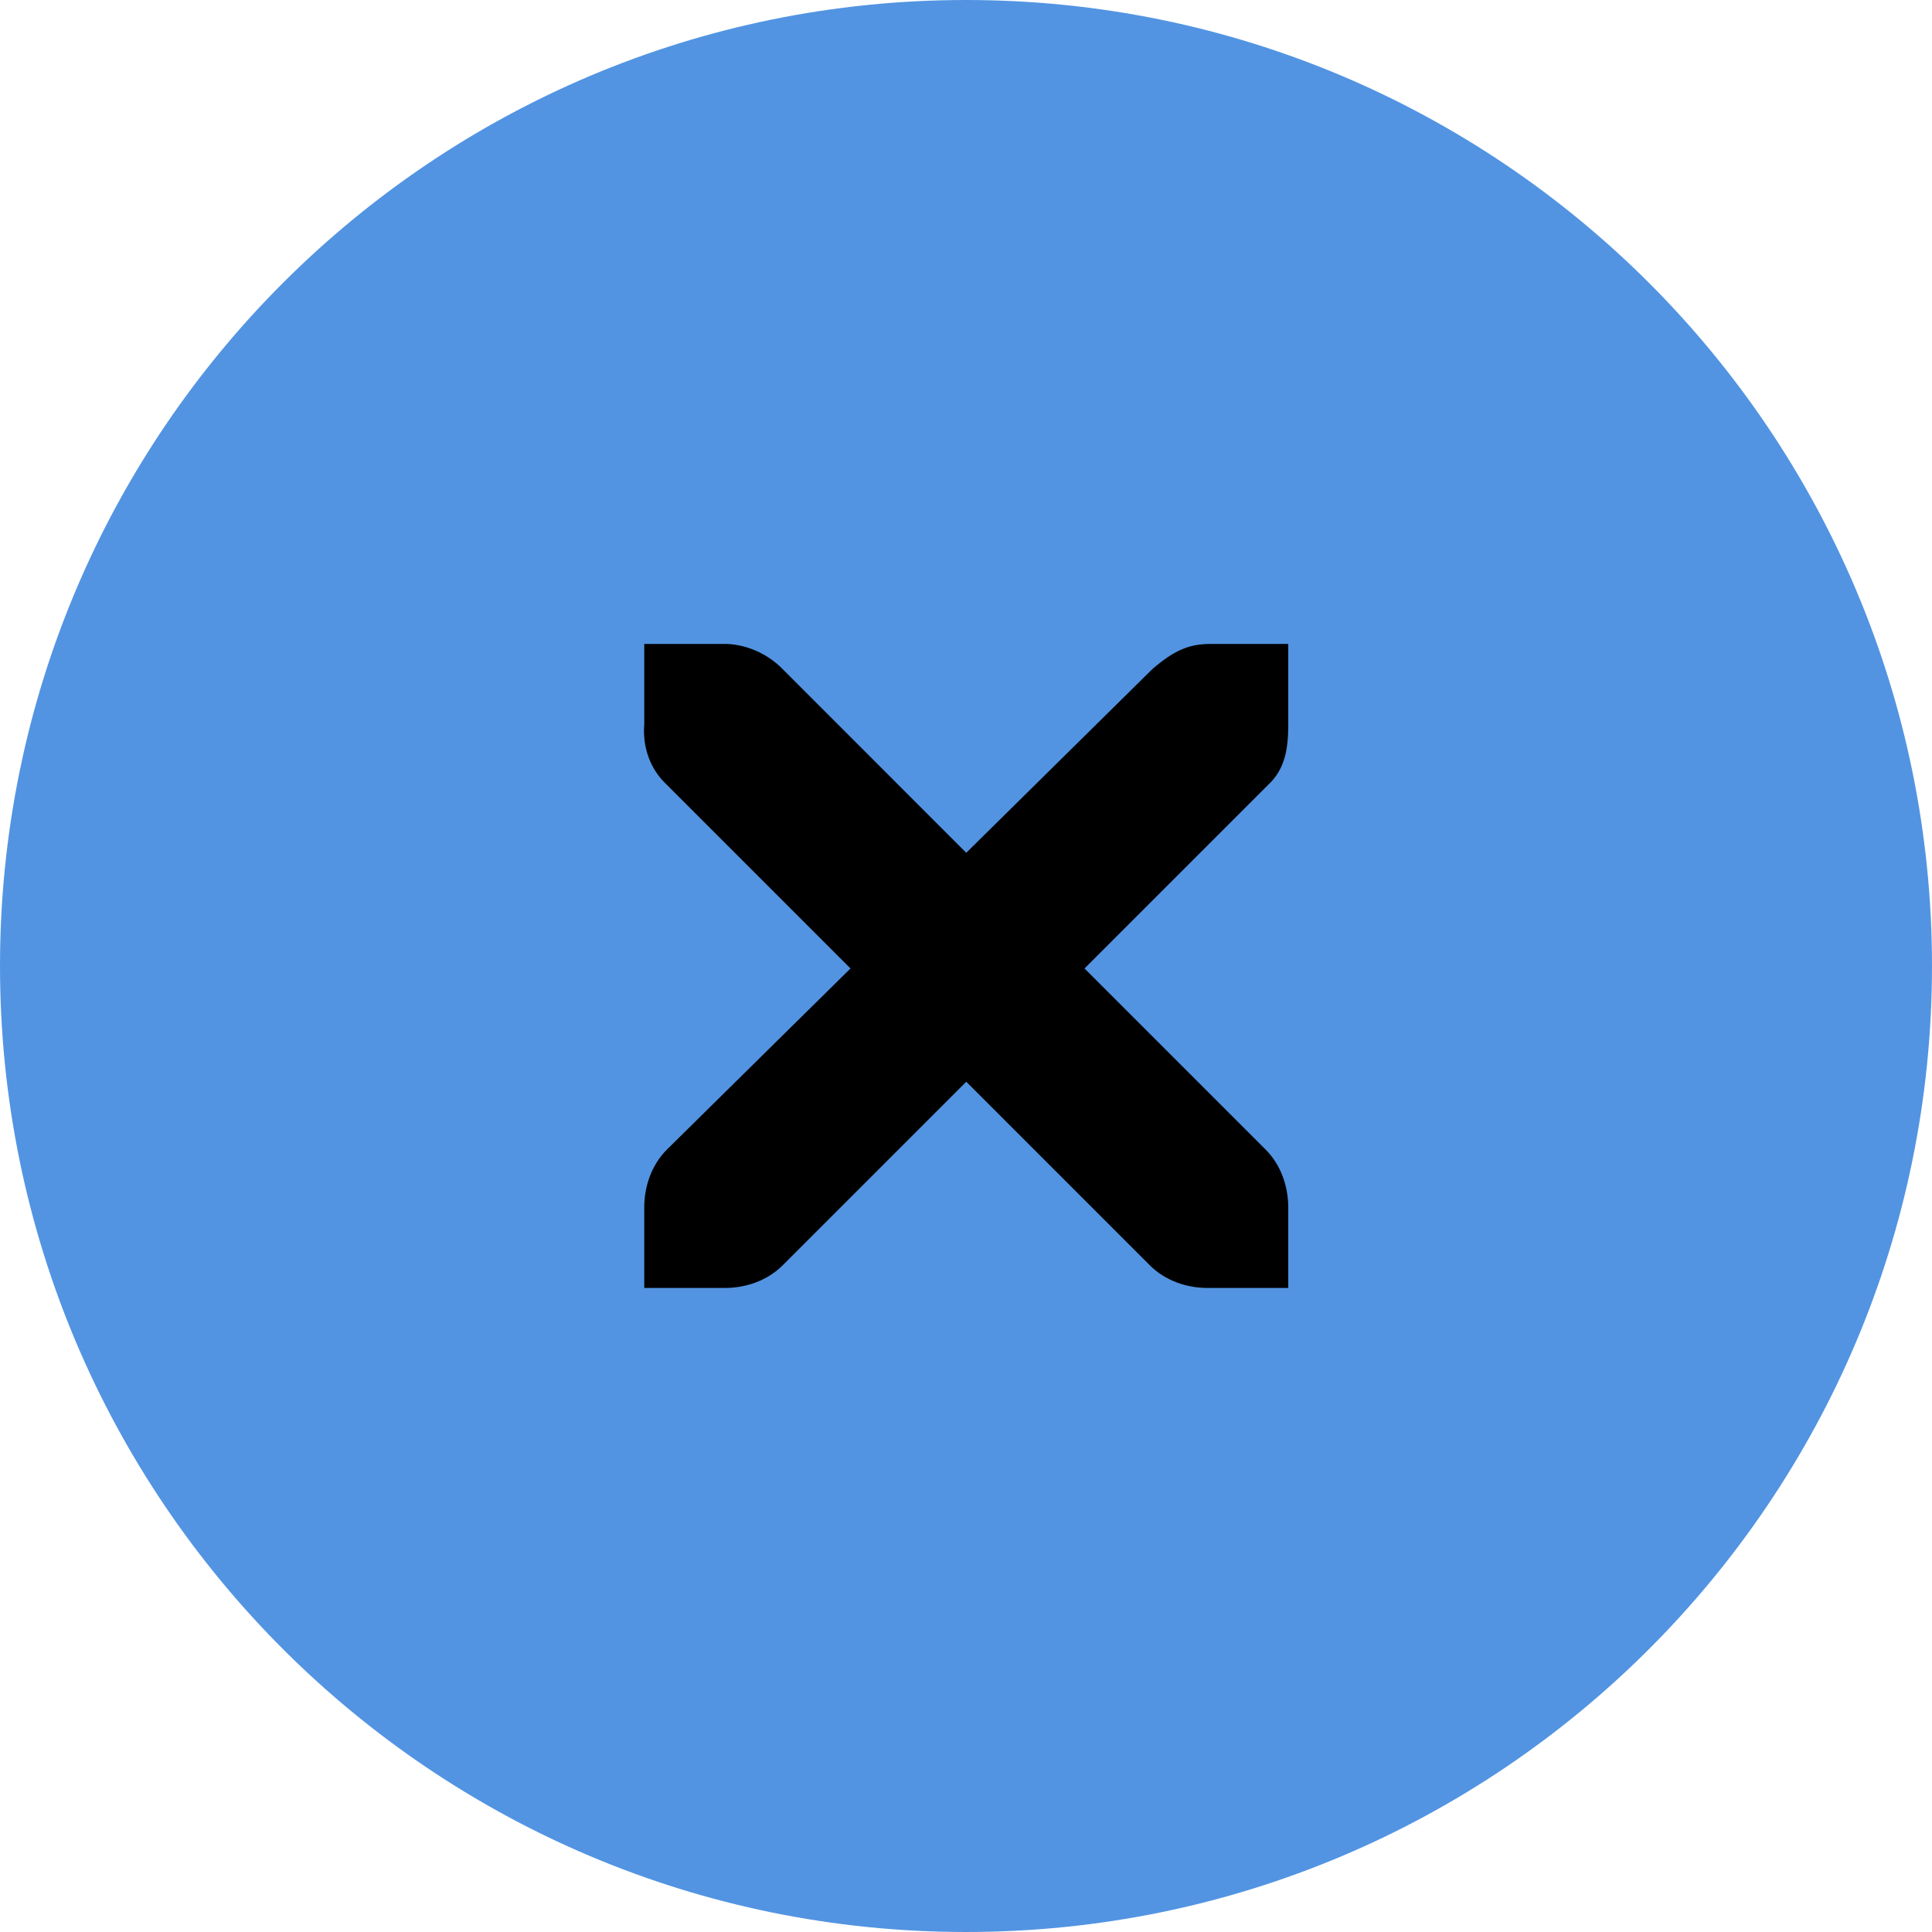
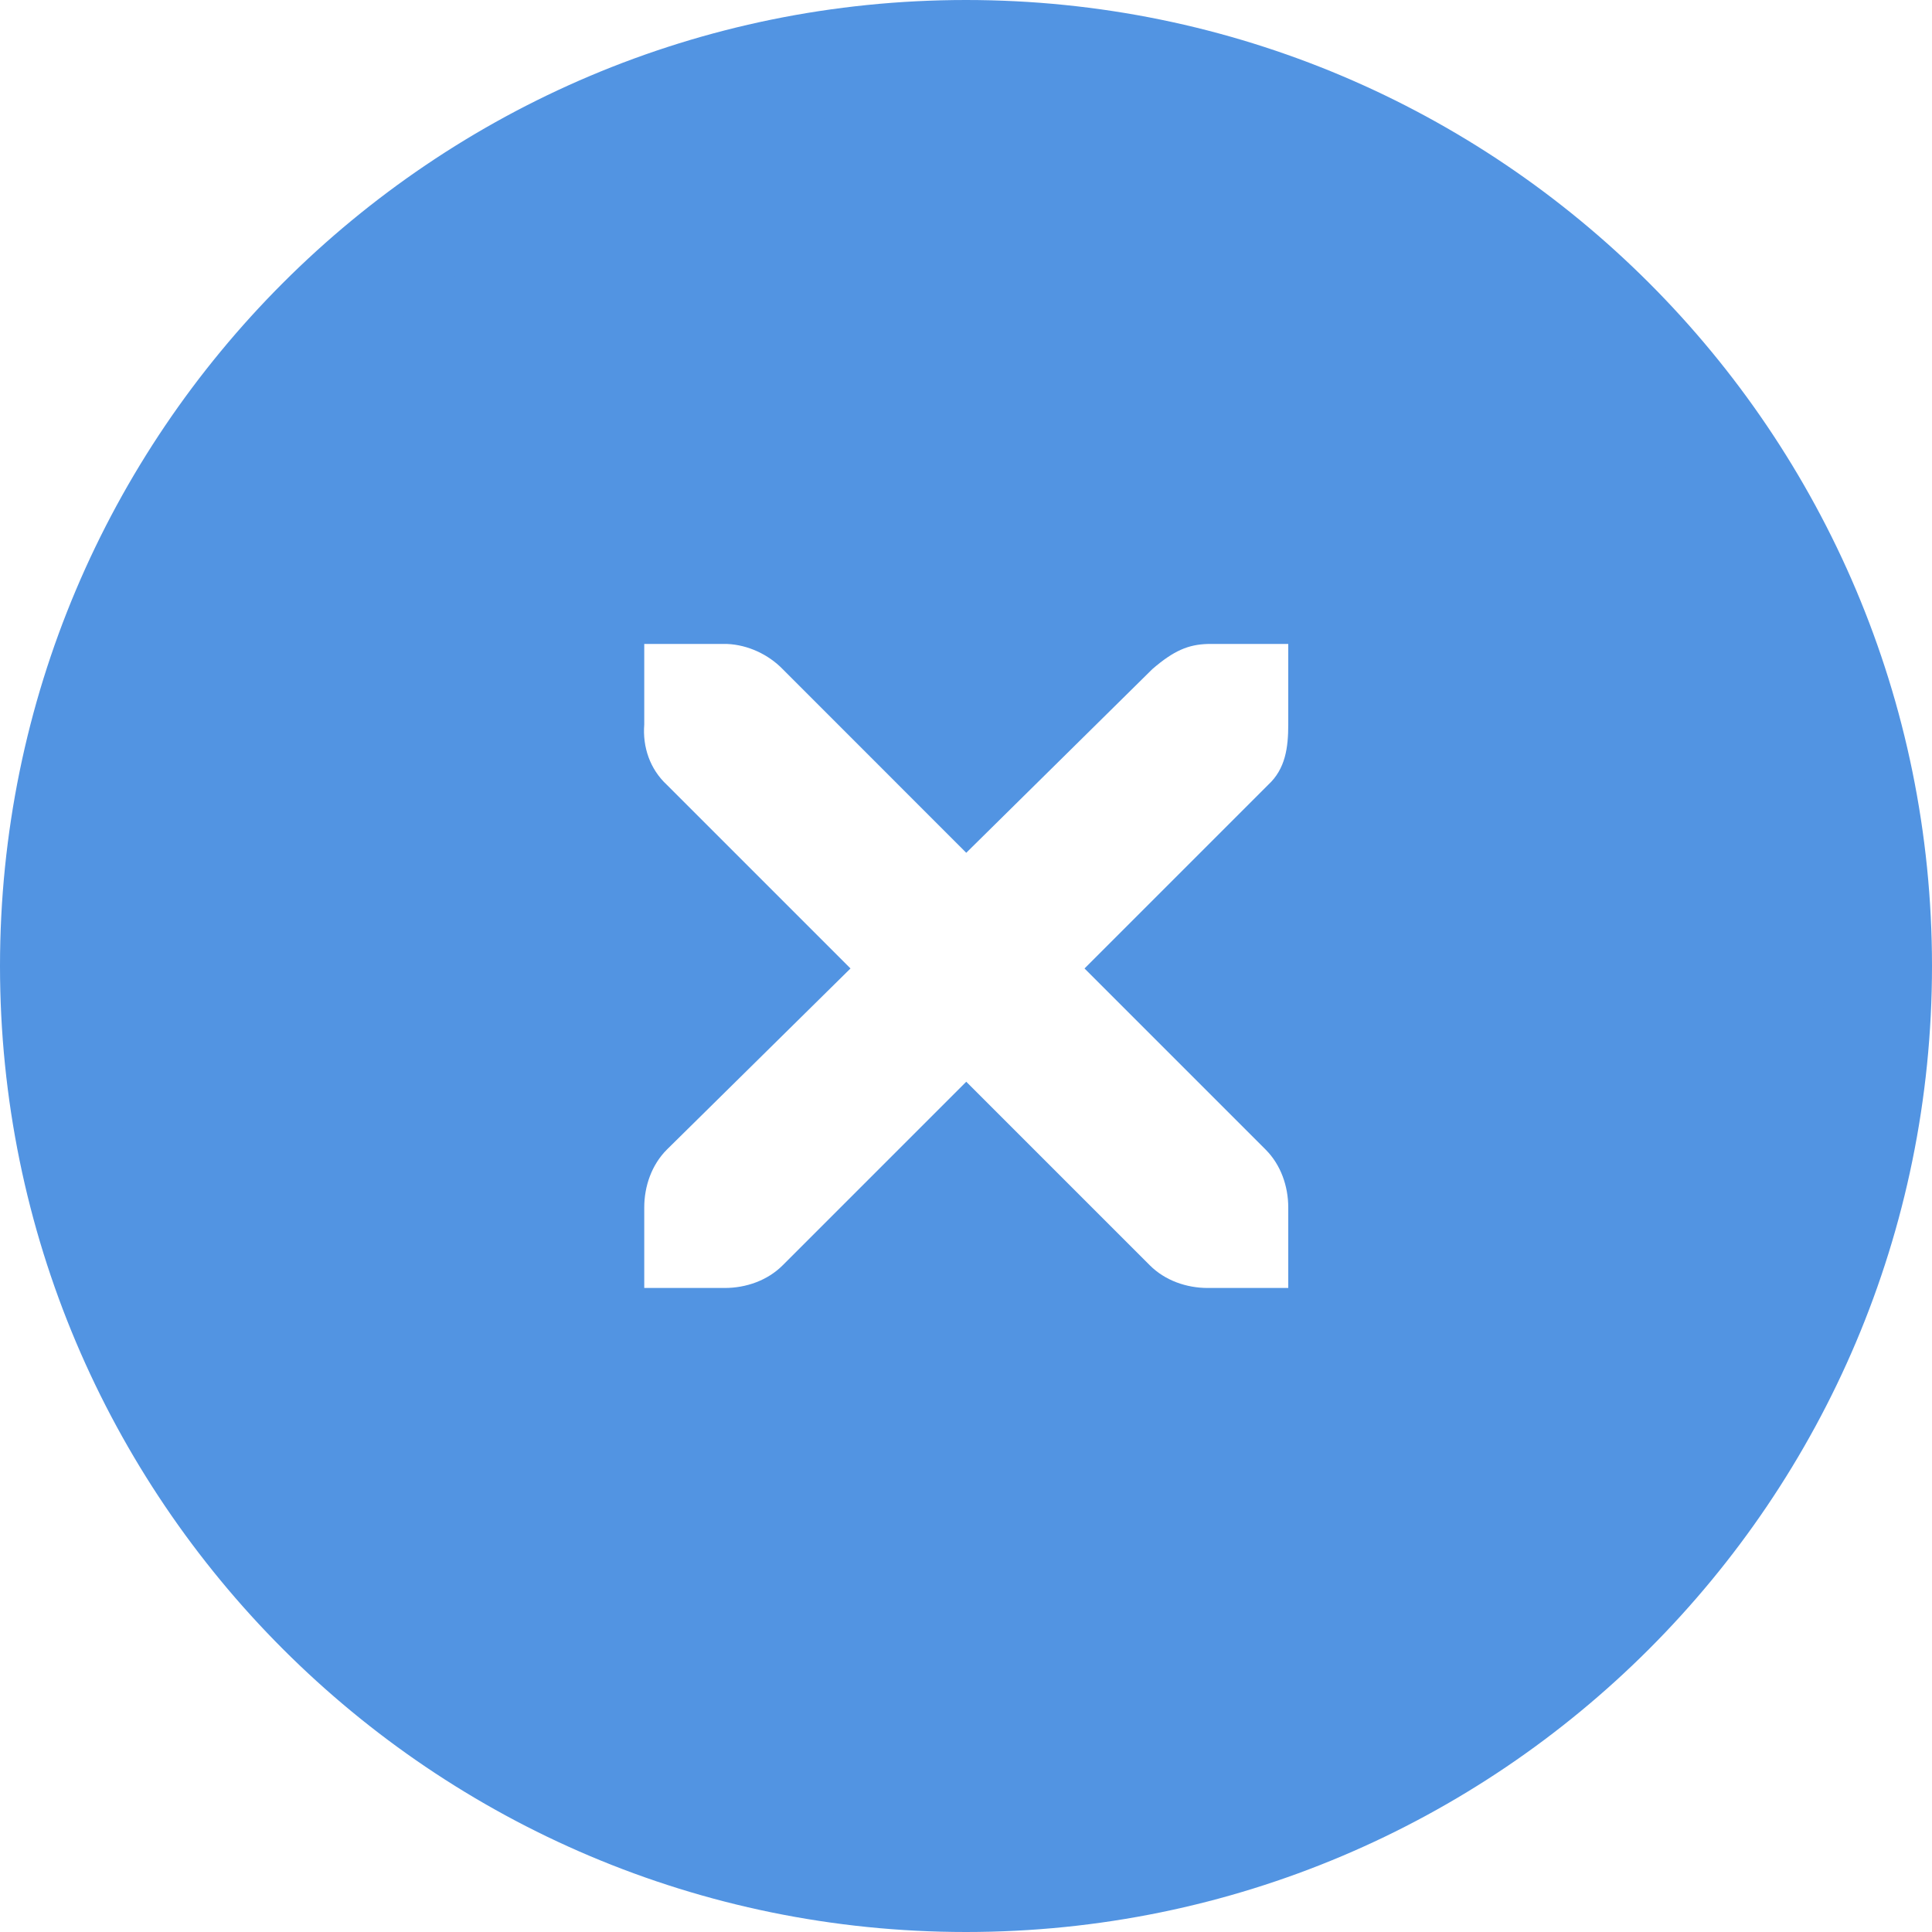
<svg xmlns="http://www.w3.org/2000/svg" xmlns:ns1="http://www.openswatchbook.org/uri/2009/osb" xmlns:xlink="http://www.w3.org/1999/xlink" width="18" height="18" viewBox="0 0 18 18" id="svg5995" version="1.1">
  <defs id="defs5997">
    <linearGradient id="selected_fg_color" ns1:paint="solid">
-       <stop style="stop-color:#ffffffgit;stop-opacity:1;" offset="0" id="stop4157" />
+       <stop style="stop-color:#ffffff;stop-opacity:1;" offset="0" id="stop4157" />
    </linearGradient>
    <linearGradient id="selected_bg_color" ns1:paint="solid">
      <stop style="stop-color:#5294e2;stop-opacity:1;" offset="0" id="stop4160" />
    </linearGradient>
    <linearGradient xlink:href="#selected_bg_color" id="linearGradient4162" x1="9" y1="1034.362" x2="9" y2="1052.362" gradientUnits="userSpaceOnUse" />
    <linearGradient xlink:href="#selected_fg_color" id="linearGradient4159" x1="48.998" y1="764" x2="48.998" y2="772" gradientUnits="userSpaceOnUse" />
  </defs>
  <g id="layer1" transform="translate(0,-1034.362)">
    <circle style="display:inline;opacity:1;fill:url(#linearGradient4162);fill-opacity:1;stroke:url(#selected_bg_color);stroke-width:1;stroke-linecap:round;stroke-linejoin:miter;stroke-miterlimit:4;stroke-dasharray:none;stroke-dashoffset:0;stroke-opacity:1" id="path4166" cx="9" cy="1043.362" r="8.5" />
    <g id="g4201" transform="translate(-19.06014,1044.307)" style="display:inline;fill:#adafb5;fill-opacity:1">
      <g style="display:inline;fill:#adafb5;fill-opacity:1" id="layer9" transform="translate(-60,-518)" />
      <g id="layer10" transform="translate(-60,-518)" style="fill:#adafb5;fill-opacity:1" />
      <g id="layer11" transform="translate(-60,-518)" style="fill:#adafb5;fill-opacity:1" />
      <g transform="matrix(0.75,0,0,0.75,22.0625,-6.945224)" id="g2996" style="fill:#adafb5;fill-opacity:1">
        <g transform="translate(-60,-518)" id="layer12" style="fill:#adafb5;fill-opacity:1">
          <g transform="translate(19,-242)" id="layer4-4-1" style="display:inline;fill:#adafb5;fill-opacity:1">
            <path d="m 45,764 1,0 c 0.01,-1.2e-4 0.021,-4.6e-4 0.031,0 0.255,0.011 0.51,0.129 0.688,0.312 L 49,766.594 51.312,764.312 C 51.578,764.082 51.759,764.007 52,764 l 1,0 0,1 c 0,0.286 -0.034,0.551 -0.25,0.75 l -2.281,2.281 2.25,2.25 C 52.907,770.469 53,770.735 53,771 l 0,1 -1,0 c -0.265,-10e-6 -0.531,-0.093 -0.719,-0.281 L 49,769.438 46.719,771.719 C 46.531,771.907 46.265,772 46,772 l -1,0 0,-1 c -3e-6,-0.265 0.093,-0.531 0.281,-0.719 l 2.281,-2.25 L 45.281,765.75 C 45.071,765.555 44.978,765.281 45,765 l 0,-1 z" id="path10839-9" style="color:#bebebe;font-style:normal;font-variant:normal;font-weight:normal;font-stretch:normal;font-size:medium;line-height:normal;font-family:'Andale Mono';-inkscape-font-specification:'Andale Mono';text-indent:0;text-align:start;text-decoration:none;text-decoration-line:none;letter-spacing:normal;word-spacing:normal;text-transform:none;direction:ltr;block-progression:tb;writing-mode:lr-tb;text-anchor:start;display:inline;overflow:visible;visibility:visible;fill:url(#linearGradient4159);fill-opacity:1;fill-rule:nonzero;stroke:none;stroke-width:1.781;marker:none;enable-background:new" />
          </g>
        </g>
      </g>
      <g id="layer13" transform="translate(-60,-518)" style="fill:#adafb5;fill-opacity:1" />
      <g id="layer14" transform="translate(-60,-518)" style="fill:#adafb5;fill-opacity:1" />
      <g id="layer15" transform="translate(-60,-518)" style="fill:#adafb5;fill-opacity:1" />
    </g>
  </g>
</svg>
